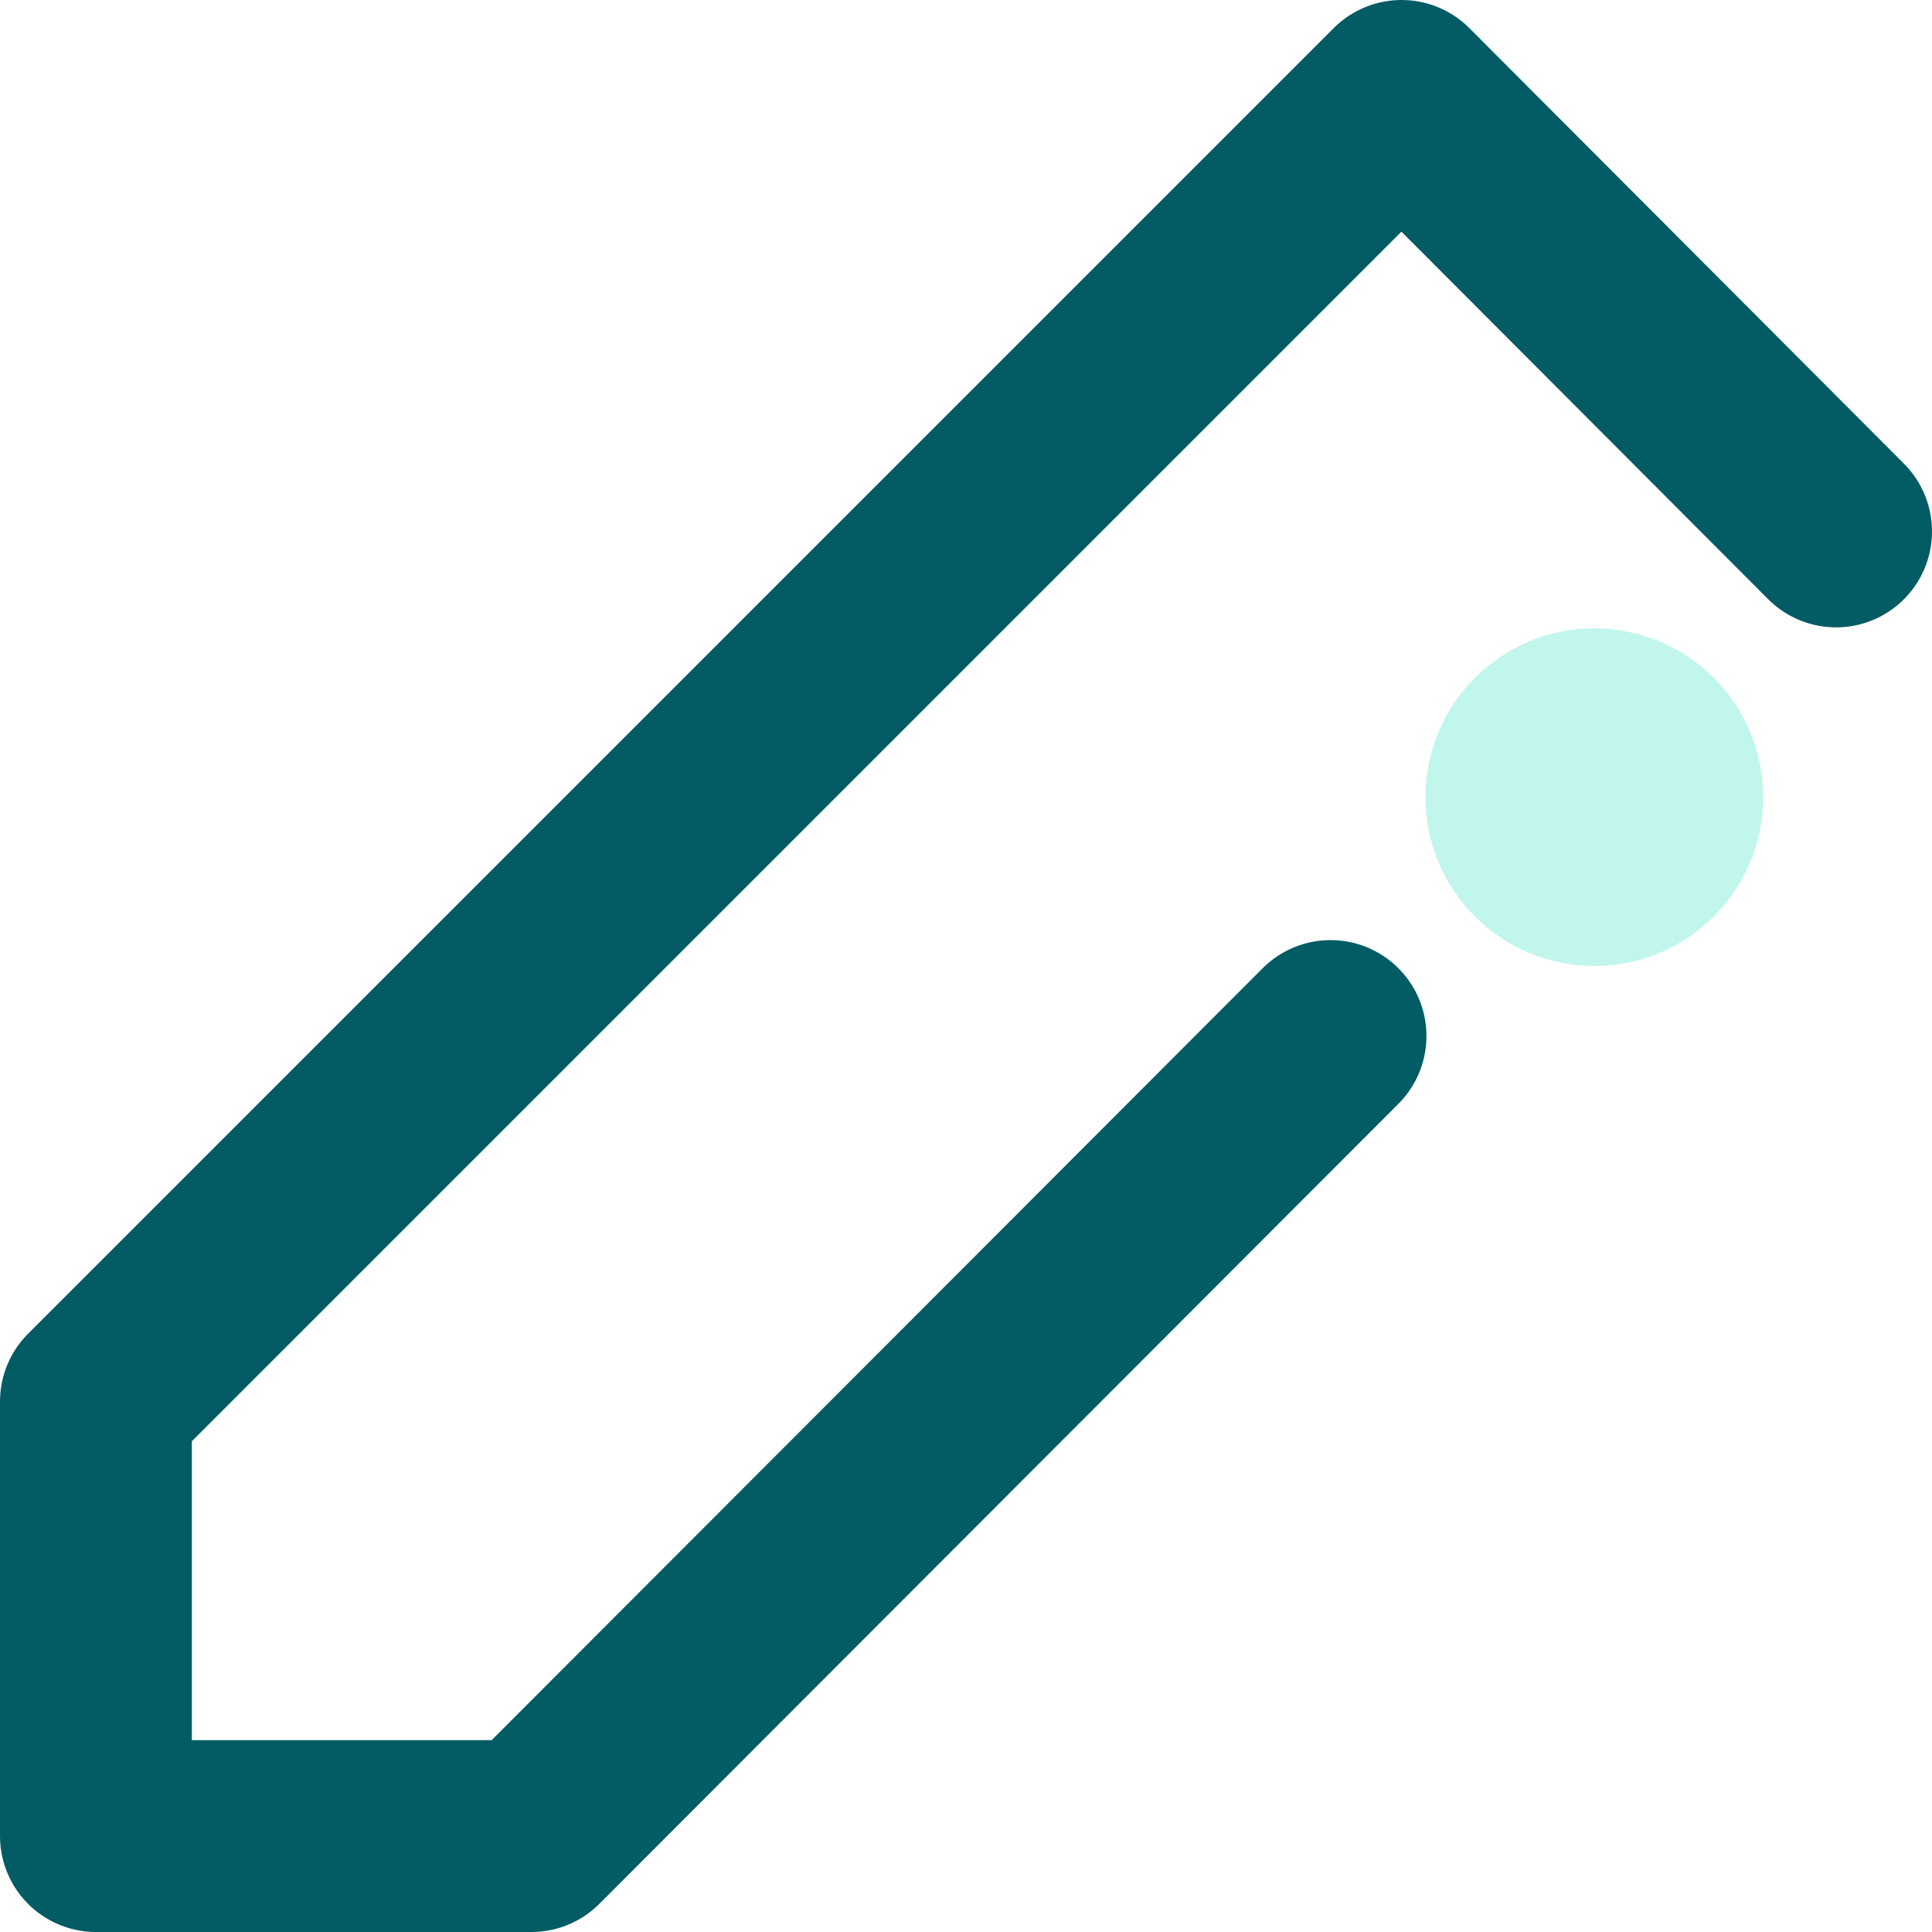
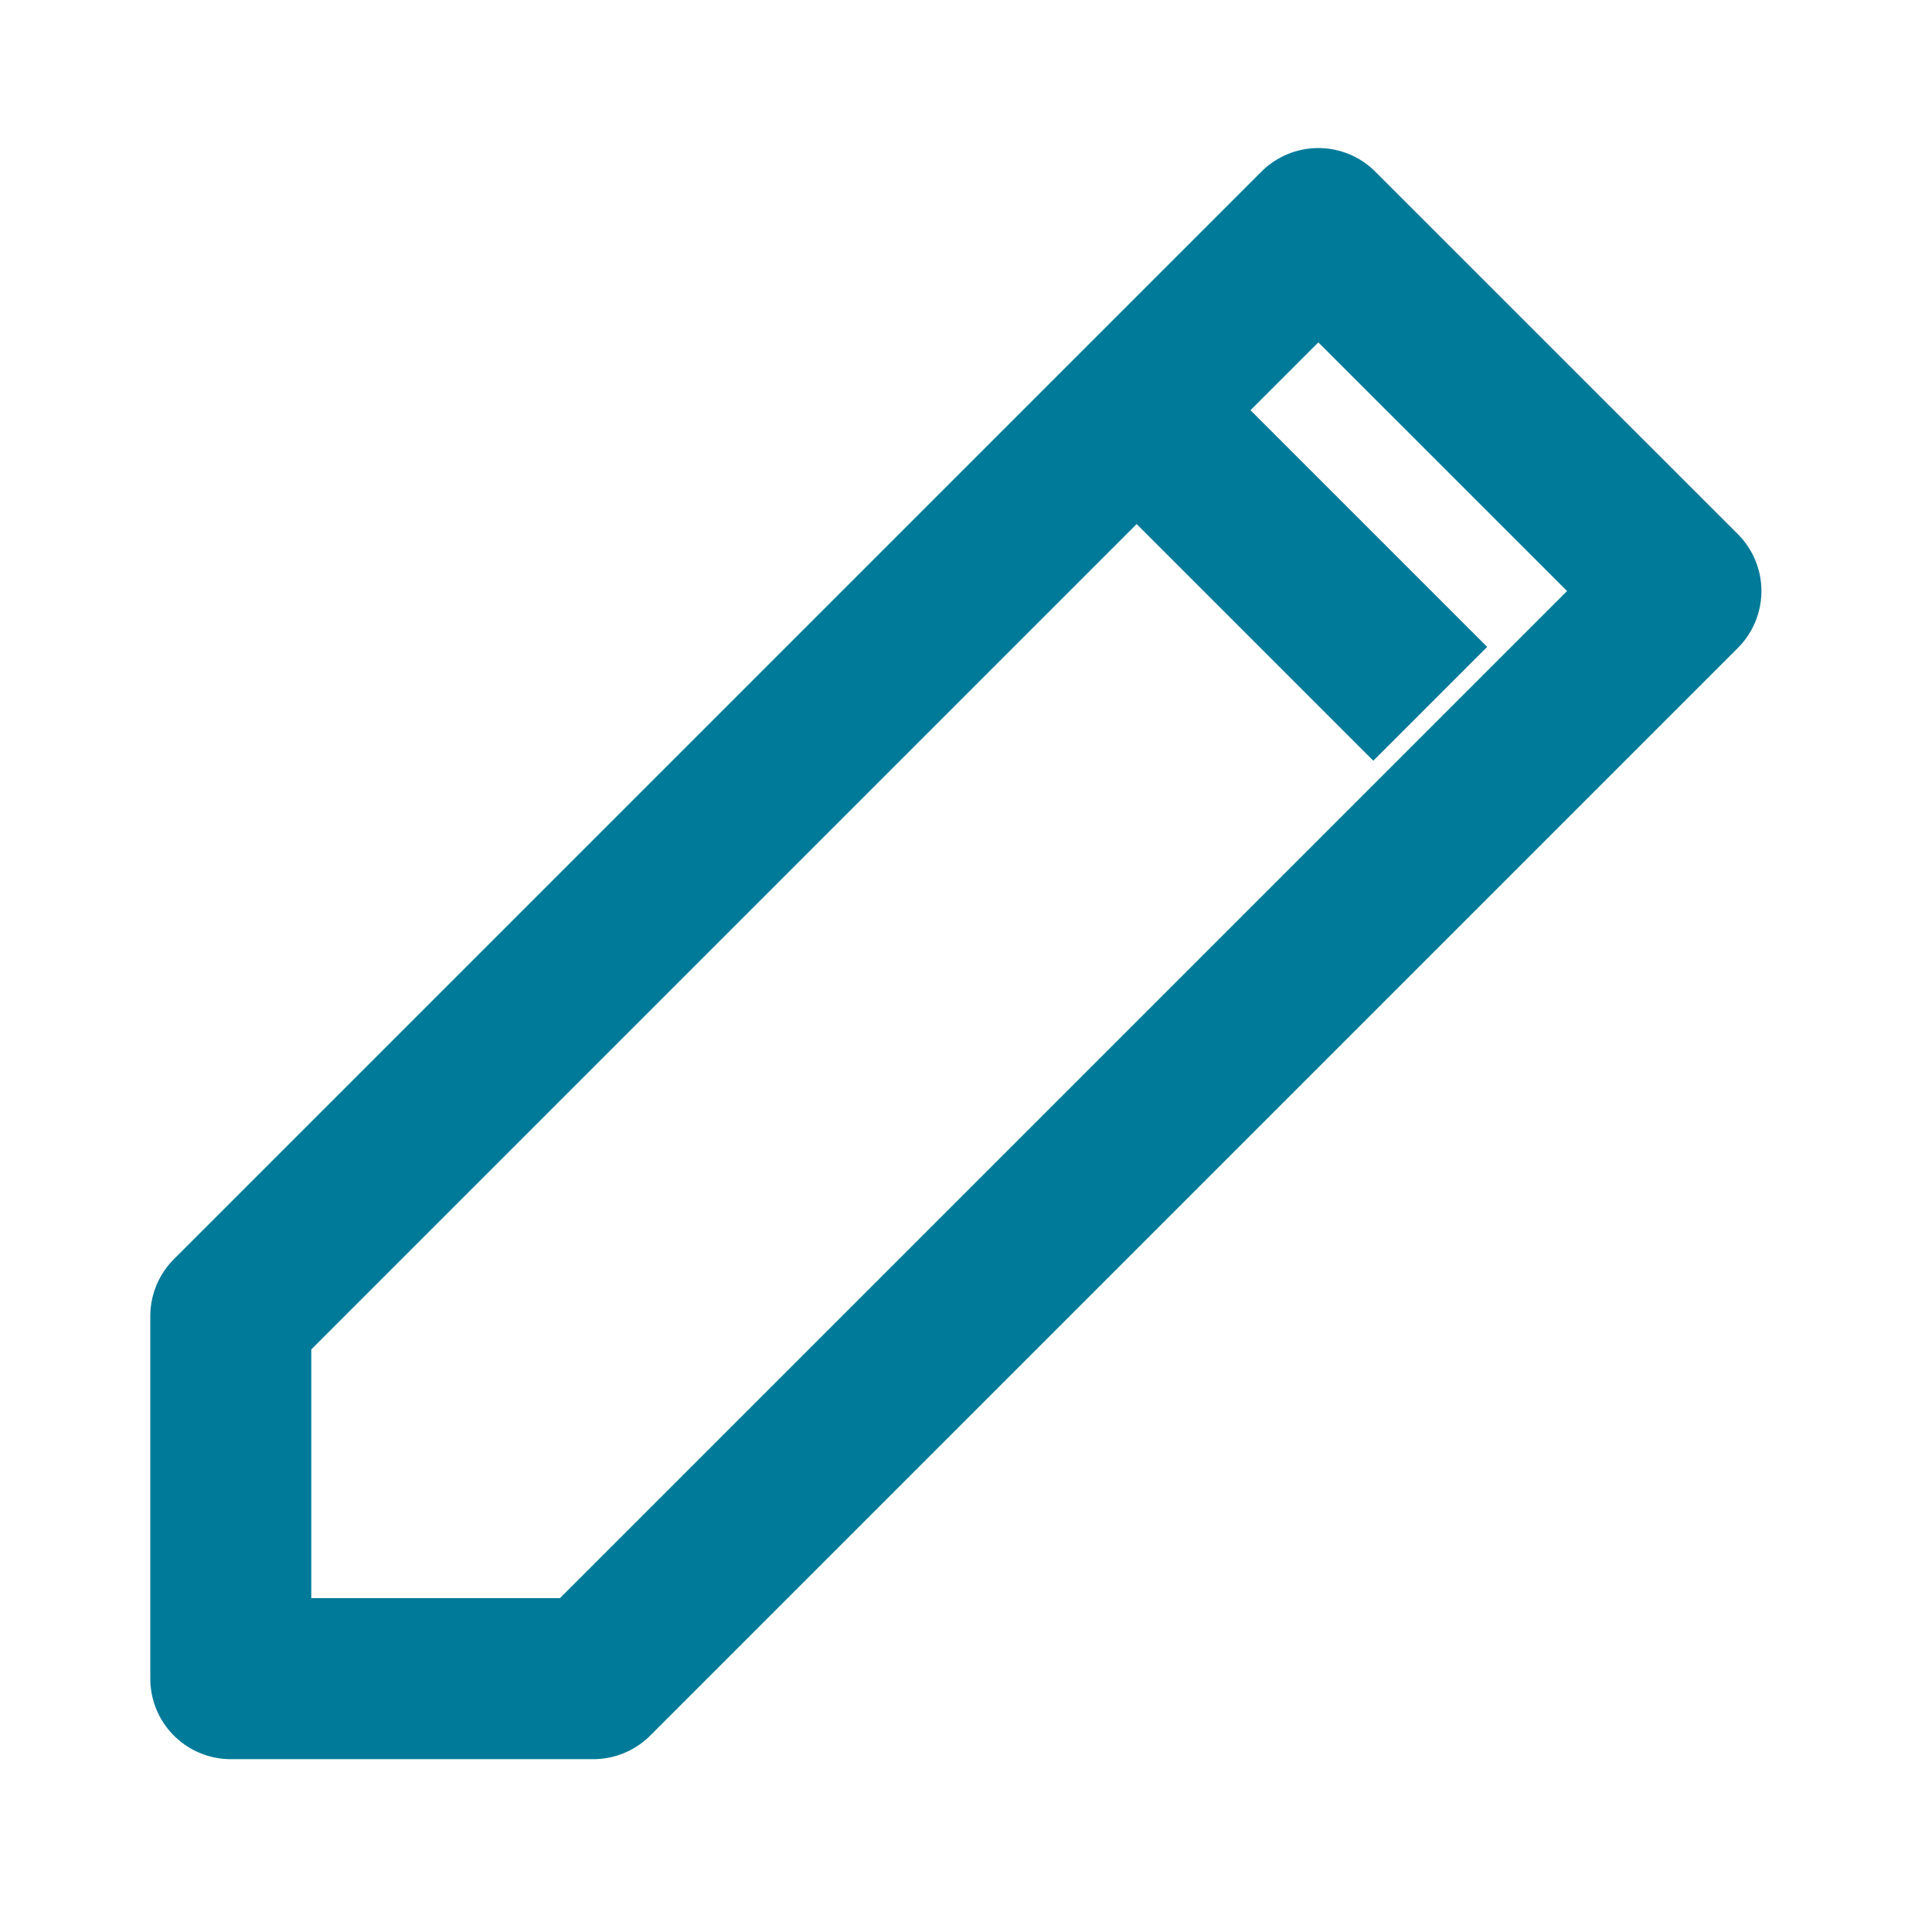
- <svg xmlns="http://www.w3.org/2000/svg" viewBox="0 0 20.14 20.14">
-   <defs>
-     <style>.cls-1{fill:none;stroke:#035c64;stroke-linecap:round;stroke-linejoin:round;stroke-width:2px;}.cls-2{fill:#c1f6ed;}</style>
-   </defs>
-   <g id="Layer_2" data-name="Layer 2">
-     <g id="Layer_1-2" data-name="Layer 1">
-       <polyline class="cls-1" points="13.87 10.8 5.54 19.14 1 19.14 1 14.61 14.61 1 19.14 5.54" />
-       <circle class="cls-2" cx="16.62" cy="8.31" r="1.76" />
-     </g>
-   </g>
+ <svg xmlns="http://www.w3.org/2000/svg" width="24" height="24">
+   <path fill="none" fill-rule="evenodd" stroke="#007A99" stroke-linejoin="round" stroke-width="2" d="M7.37 20.853H2.867v-4.504l13.51-13.51 4.504 4.503L7.37 20.853z" />
+   <path fill="none" fill-rule="evenodd" stroke="#007A99" stroke-width="2" d="M13.679 4.655l4.088 4.088" />
</svg>
